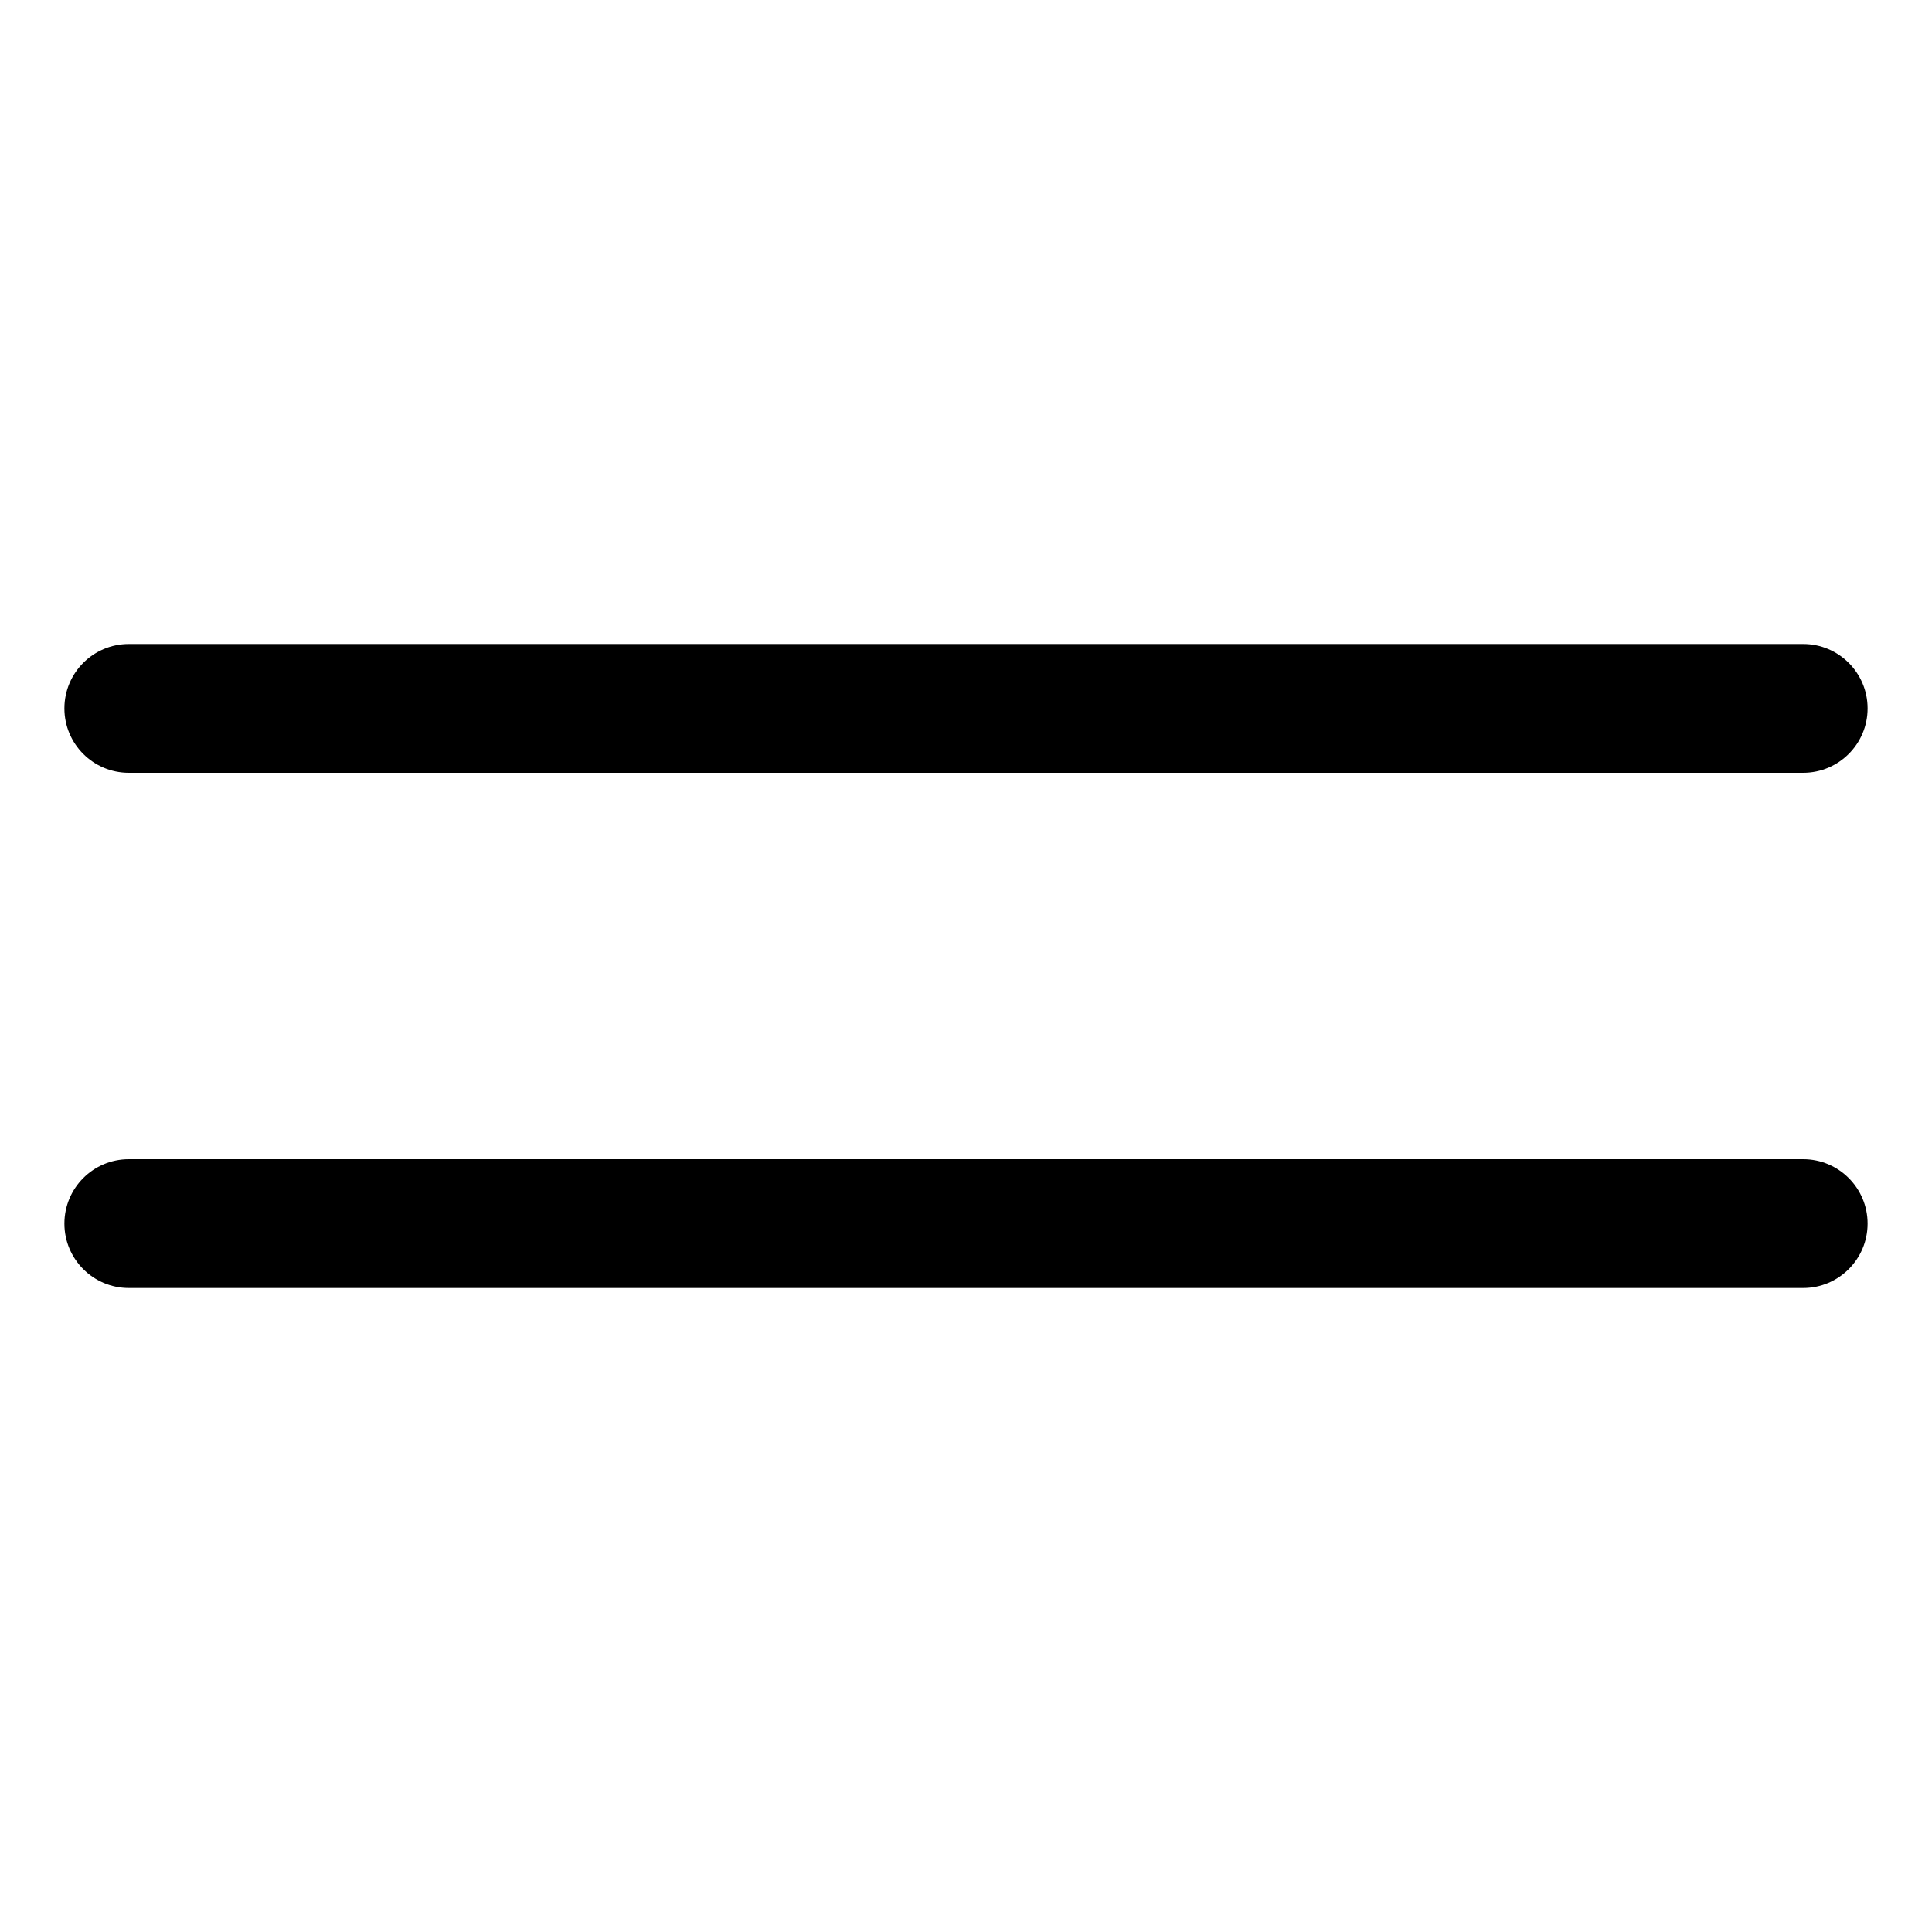
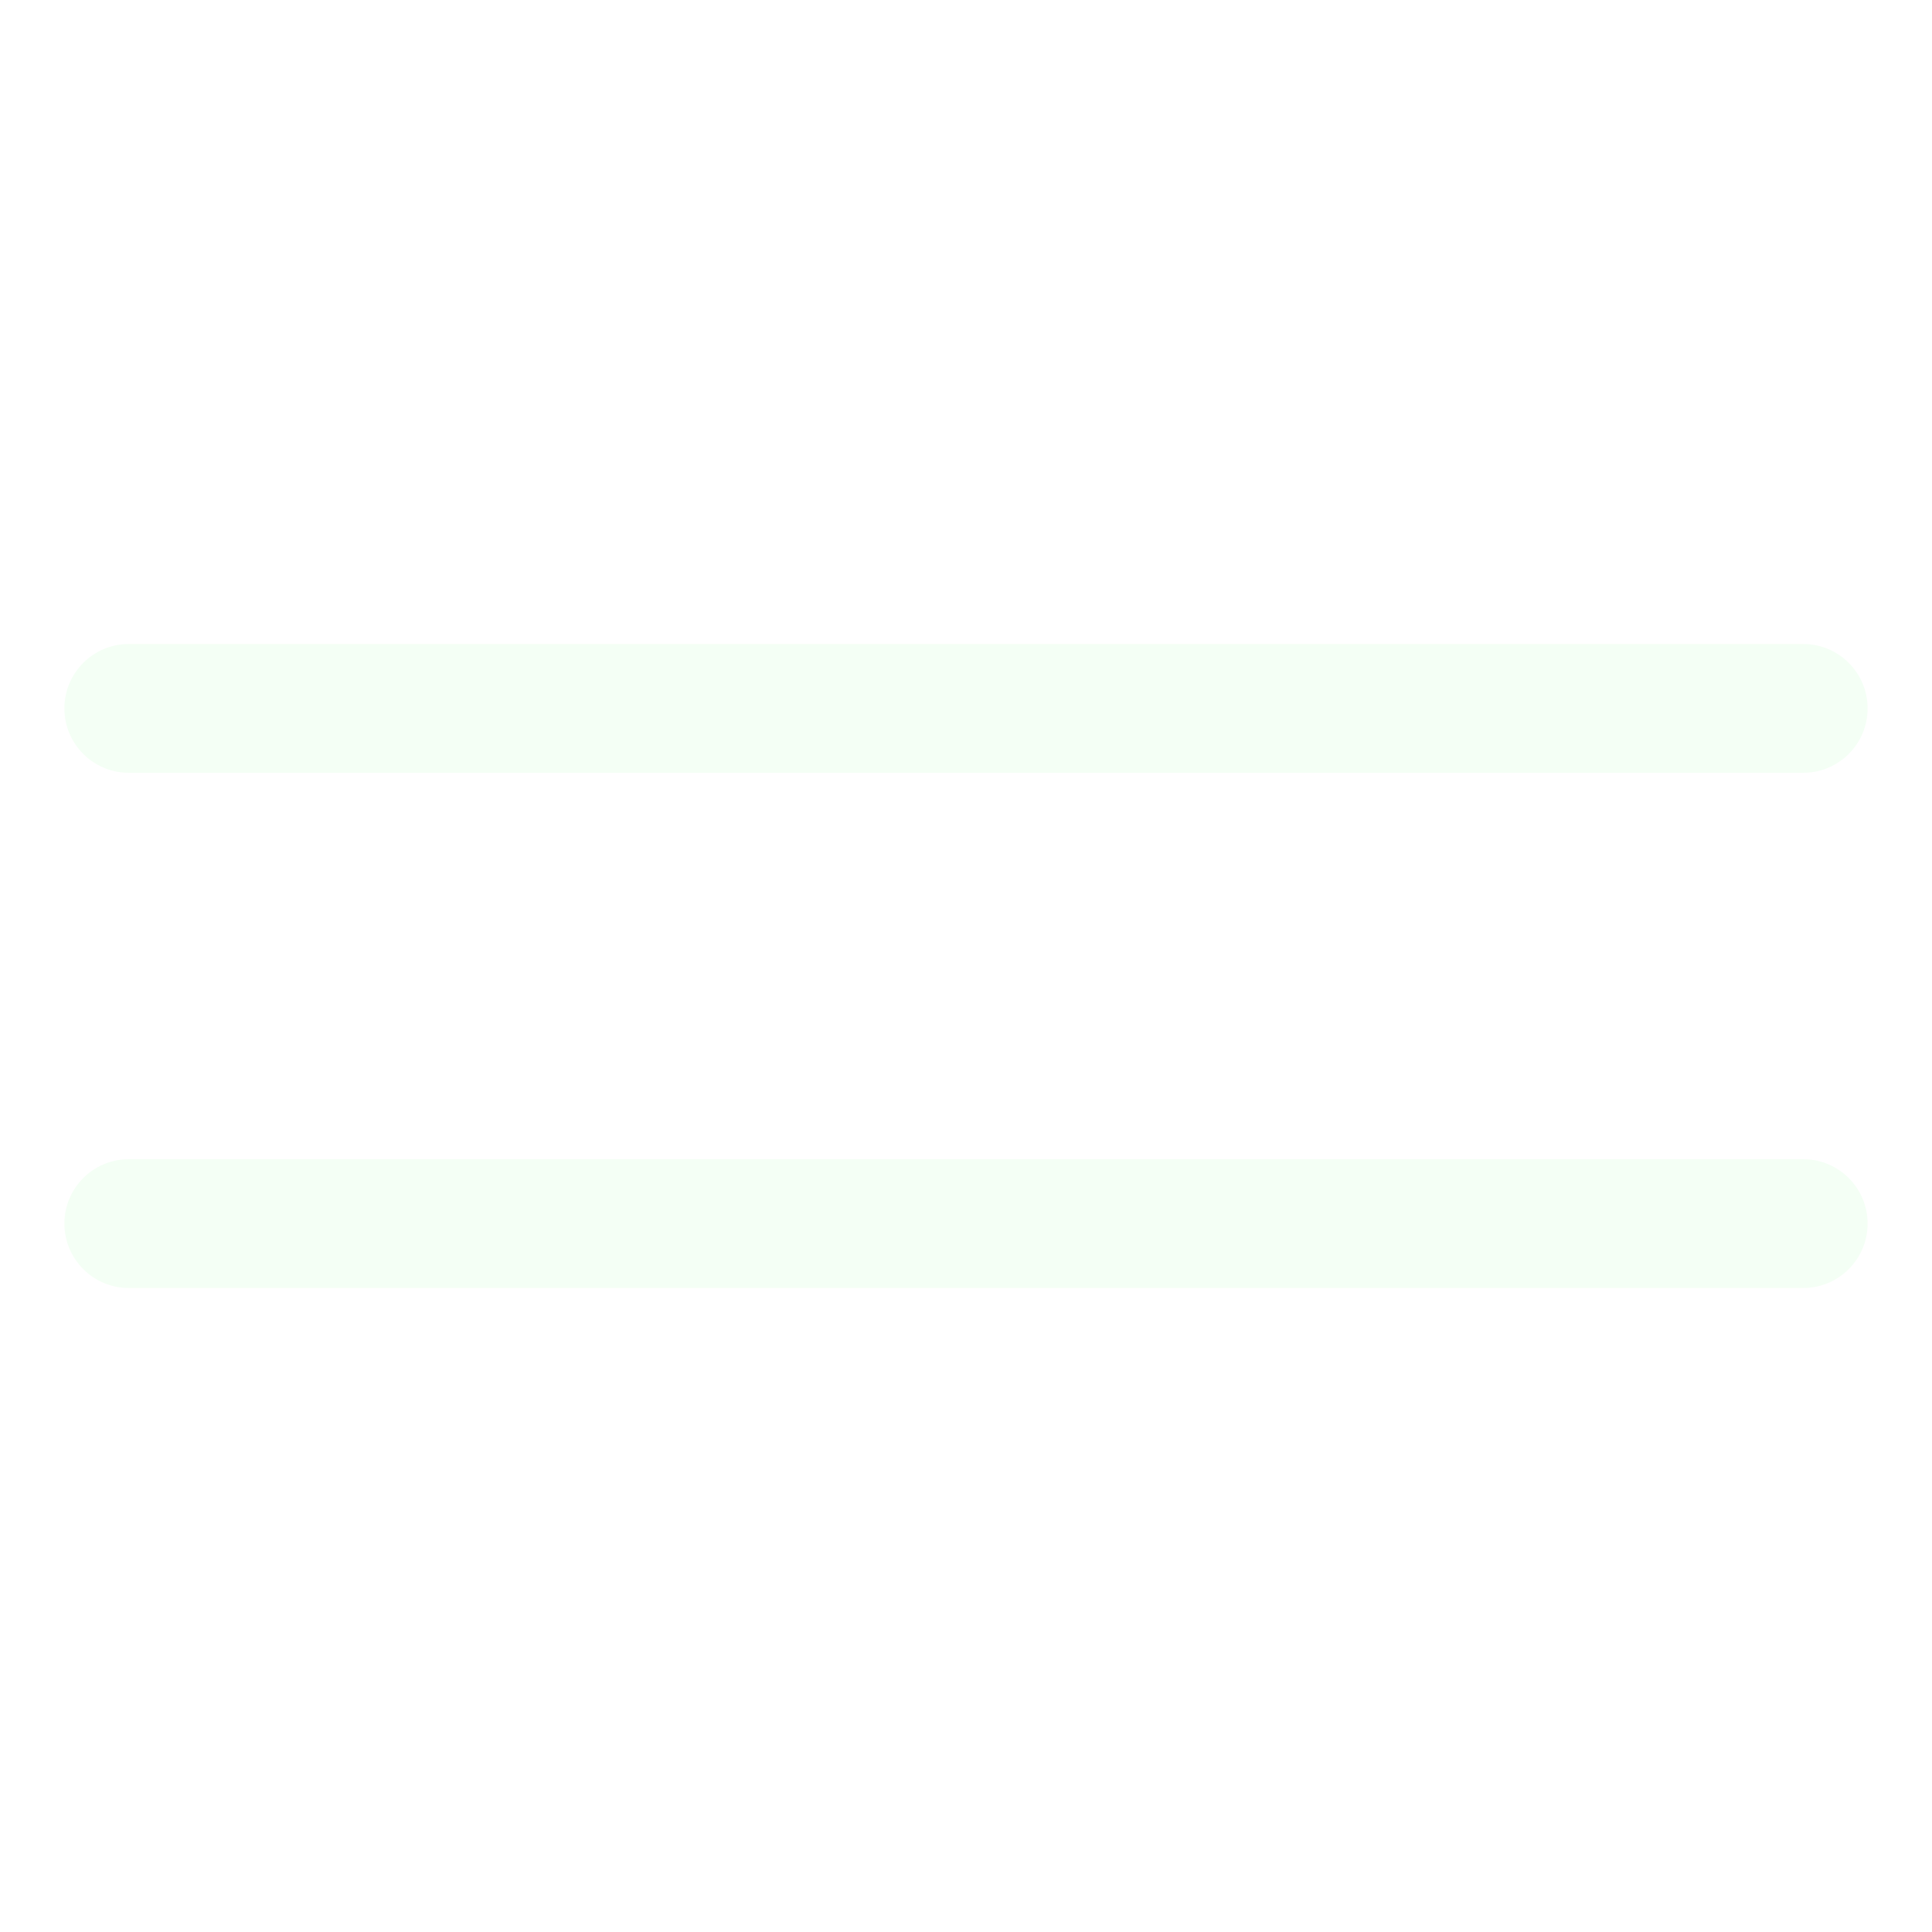
<svg xmlns="http://www.w3.org/2000/svg" width="30" height="30" viewBox="0 0 30 30" fill="none">
-   <path d="M2 10C1.448 10 1 10.448 1 11C1 11.552 1.448 12 2 12H28C28.552 12 29 11.552 29 11C29 10.448 28.552 10 28 10H2Z" fill="black" />
-   <path d="M2 18C1.448 18 1 18.448 1 19C1 19.552 1.448 20 2 20H28C28.552 20 29 19.552 29 19C29 18.448 28.552 18 28 18H2Z" fill="black" />
+   <path d="M2 10C1.448 10 1 10.448 1 11C1 11.552 1.448 12 2 12H28C28.552 12 29 11.552 29 11C29 10.448 28.552 10 28 10H2Z" fill="#F4FFF5" />
+   <path d="M2 18C1.448 18 1 18.448 1 19C1 19.552 1.448 20 2 20H28C28.552 20 29 19.552 29 19C29 18.448 28.552 18 28 18H2Z" fill="#F4FFF5" />
</svg>
